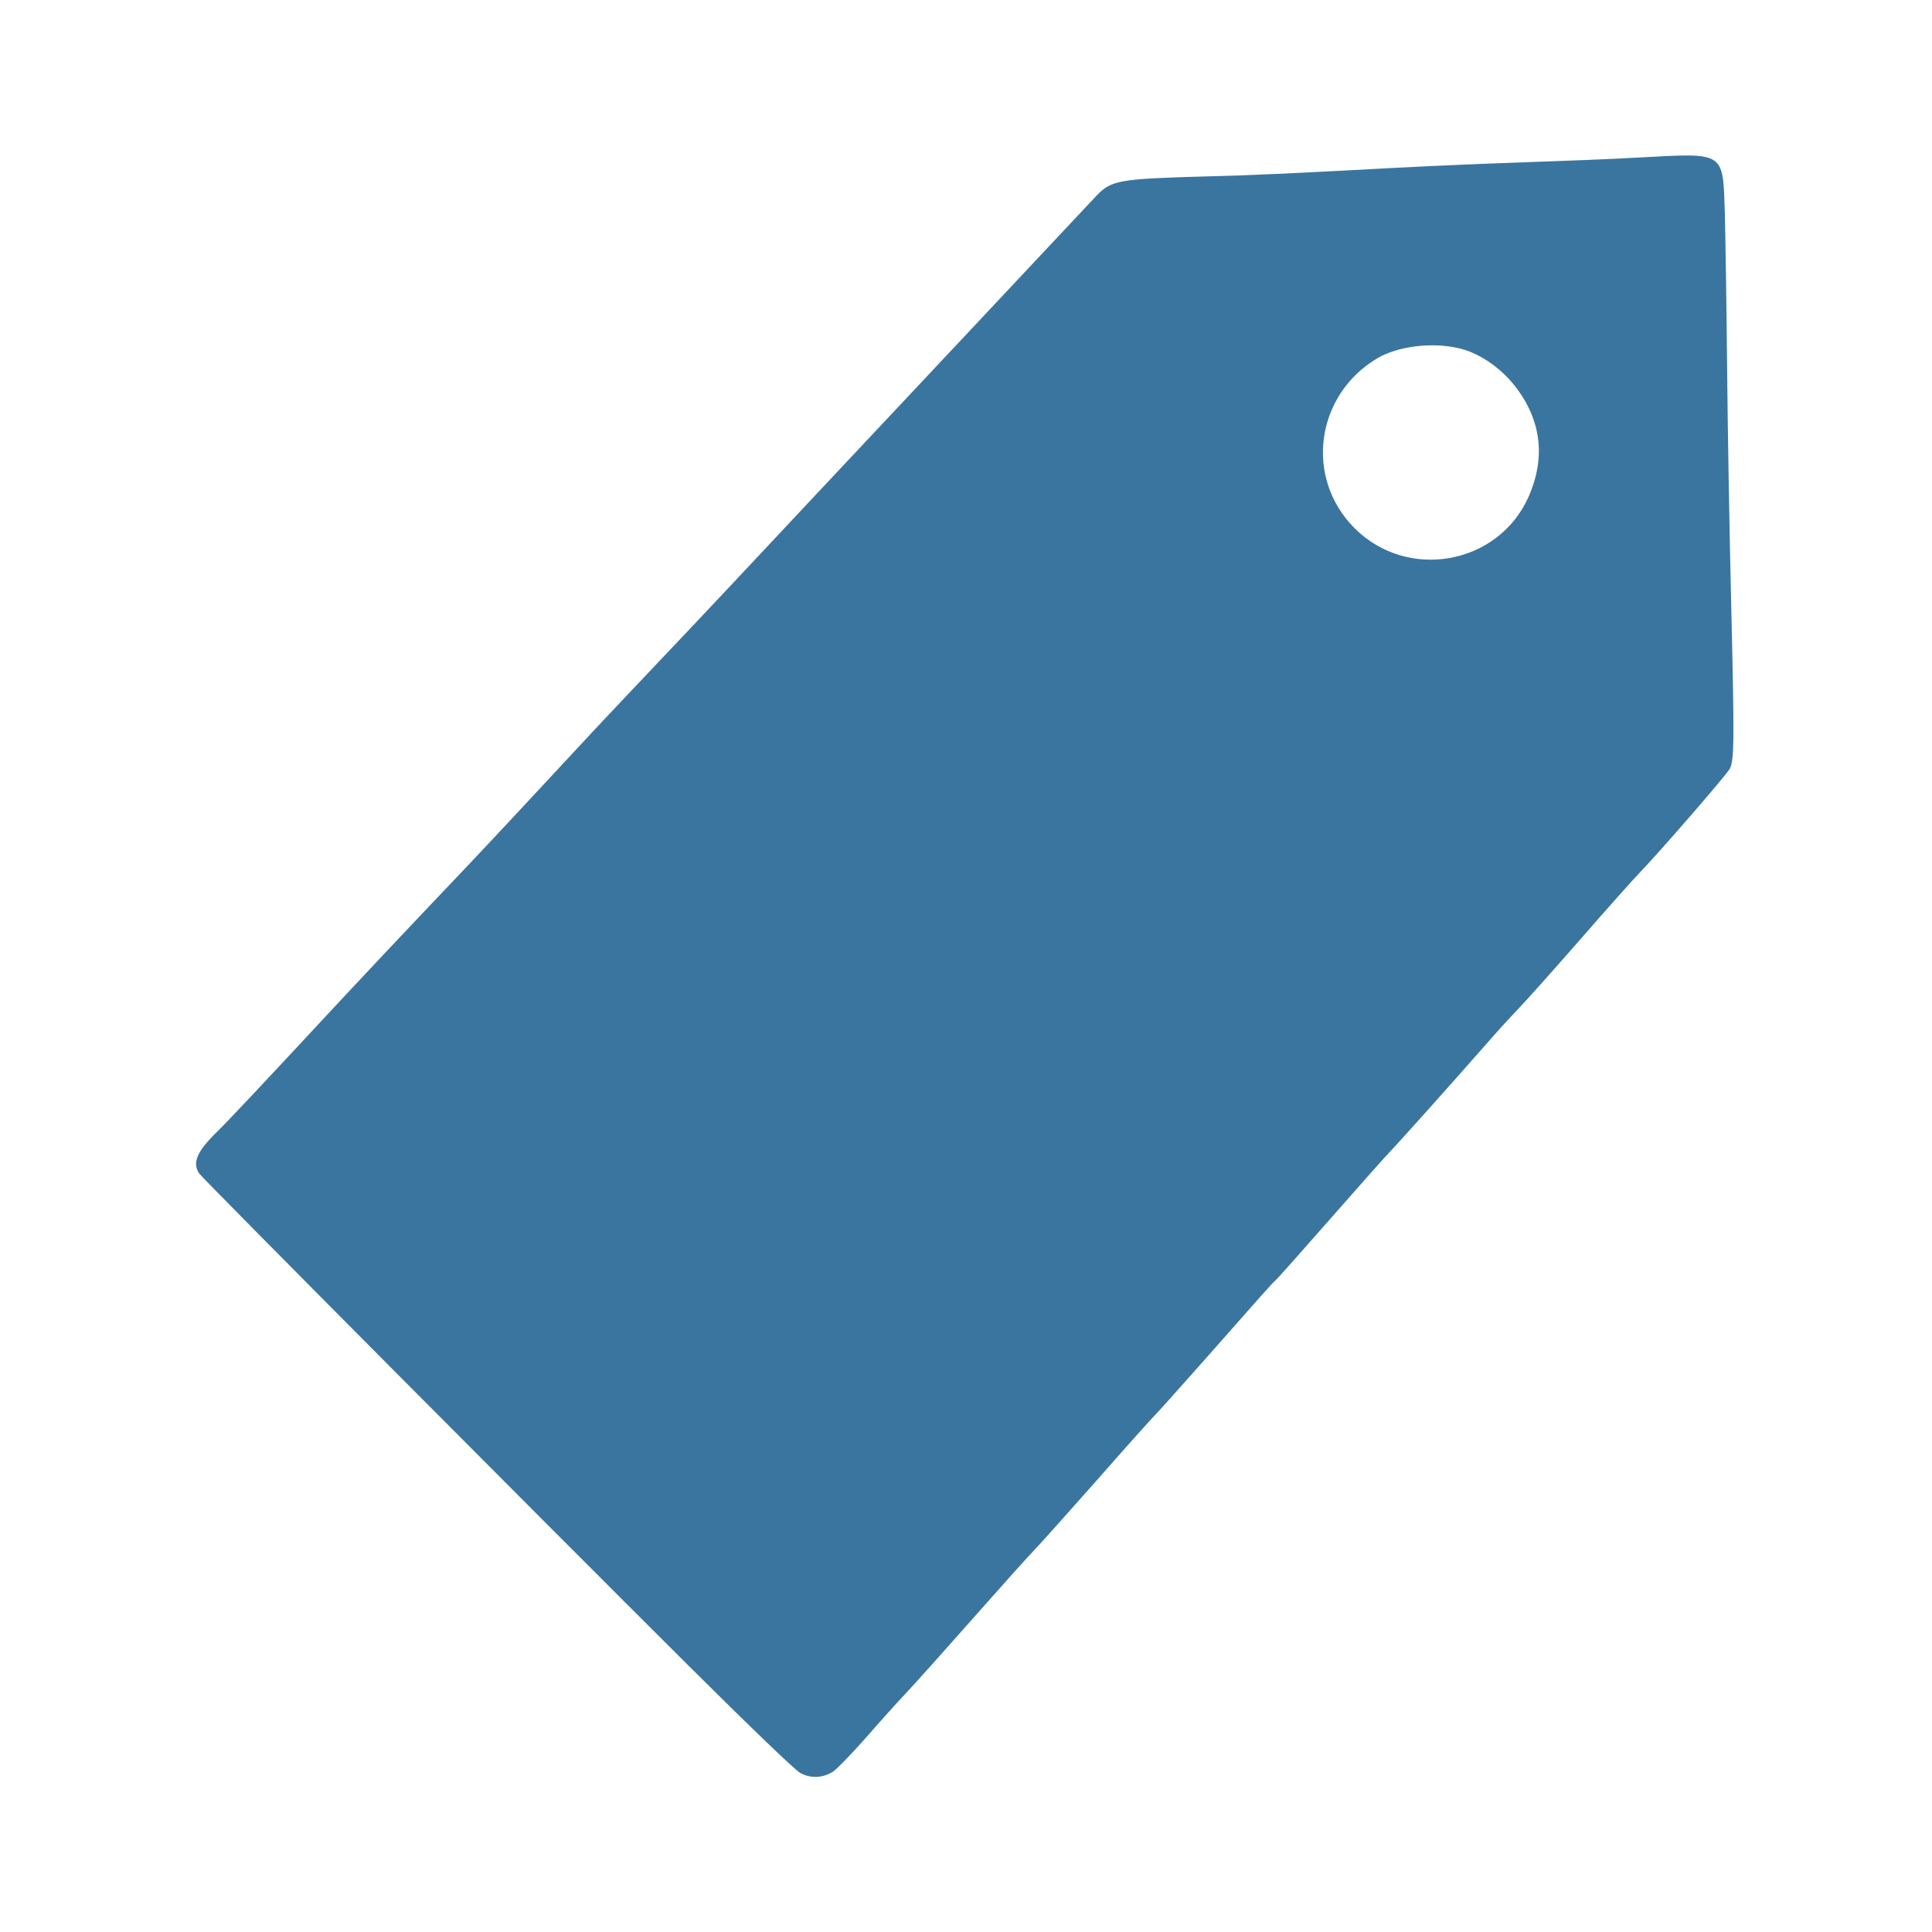
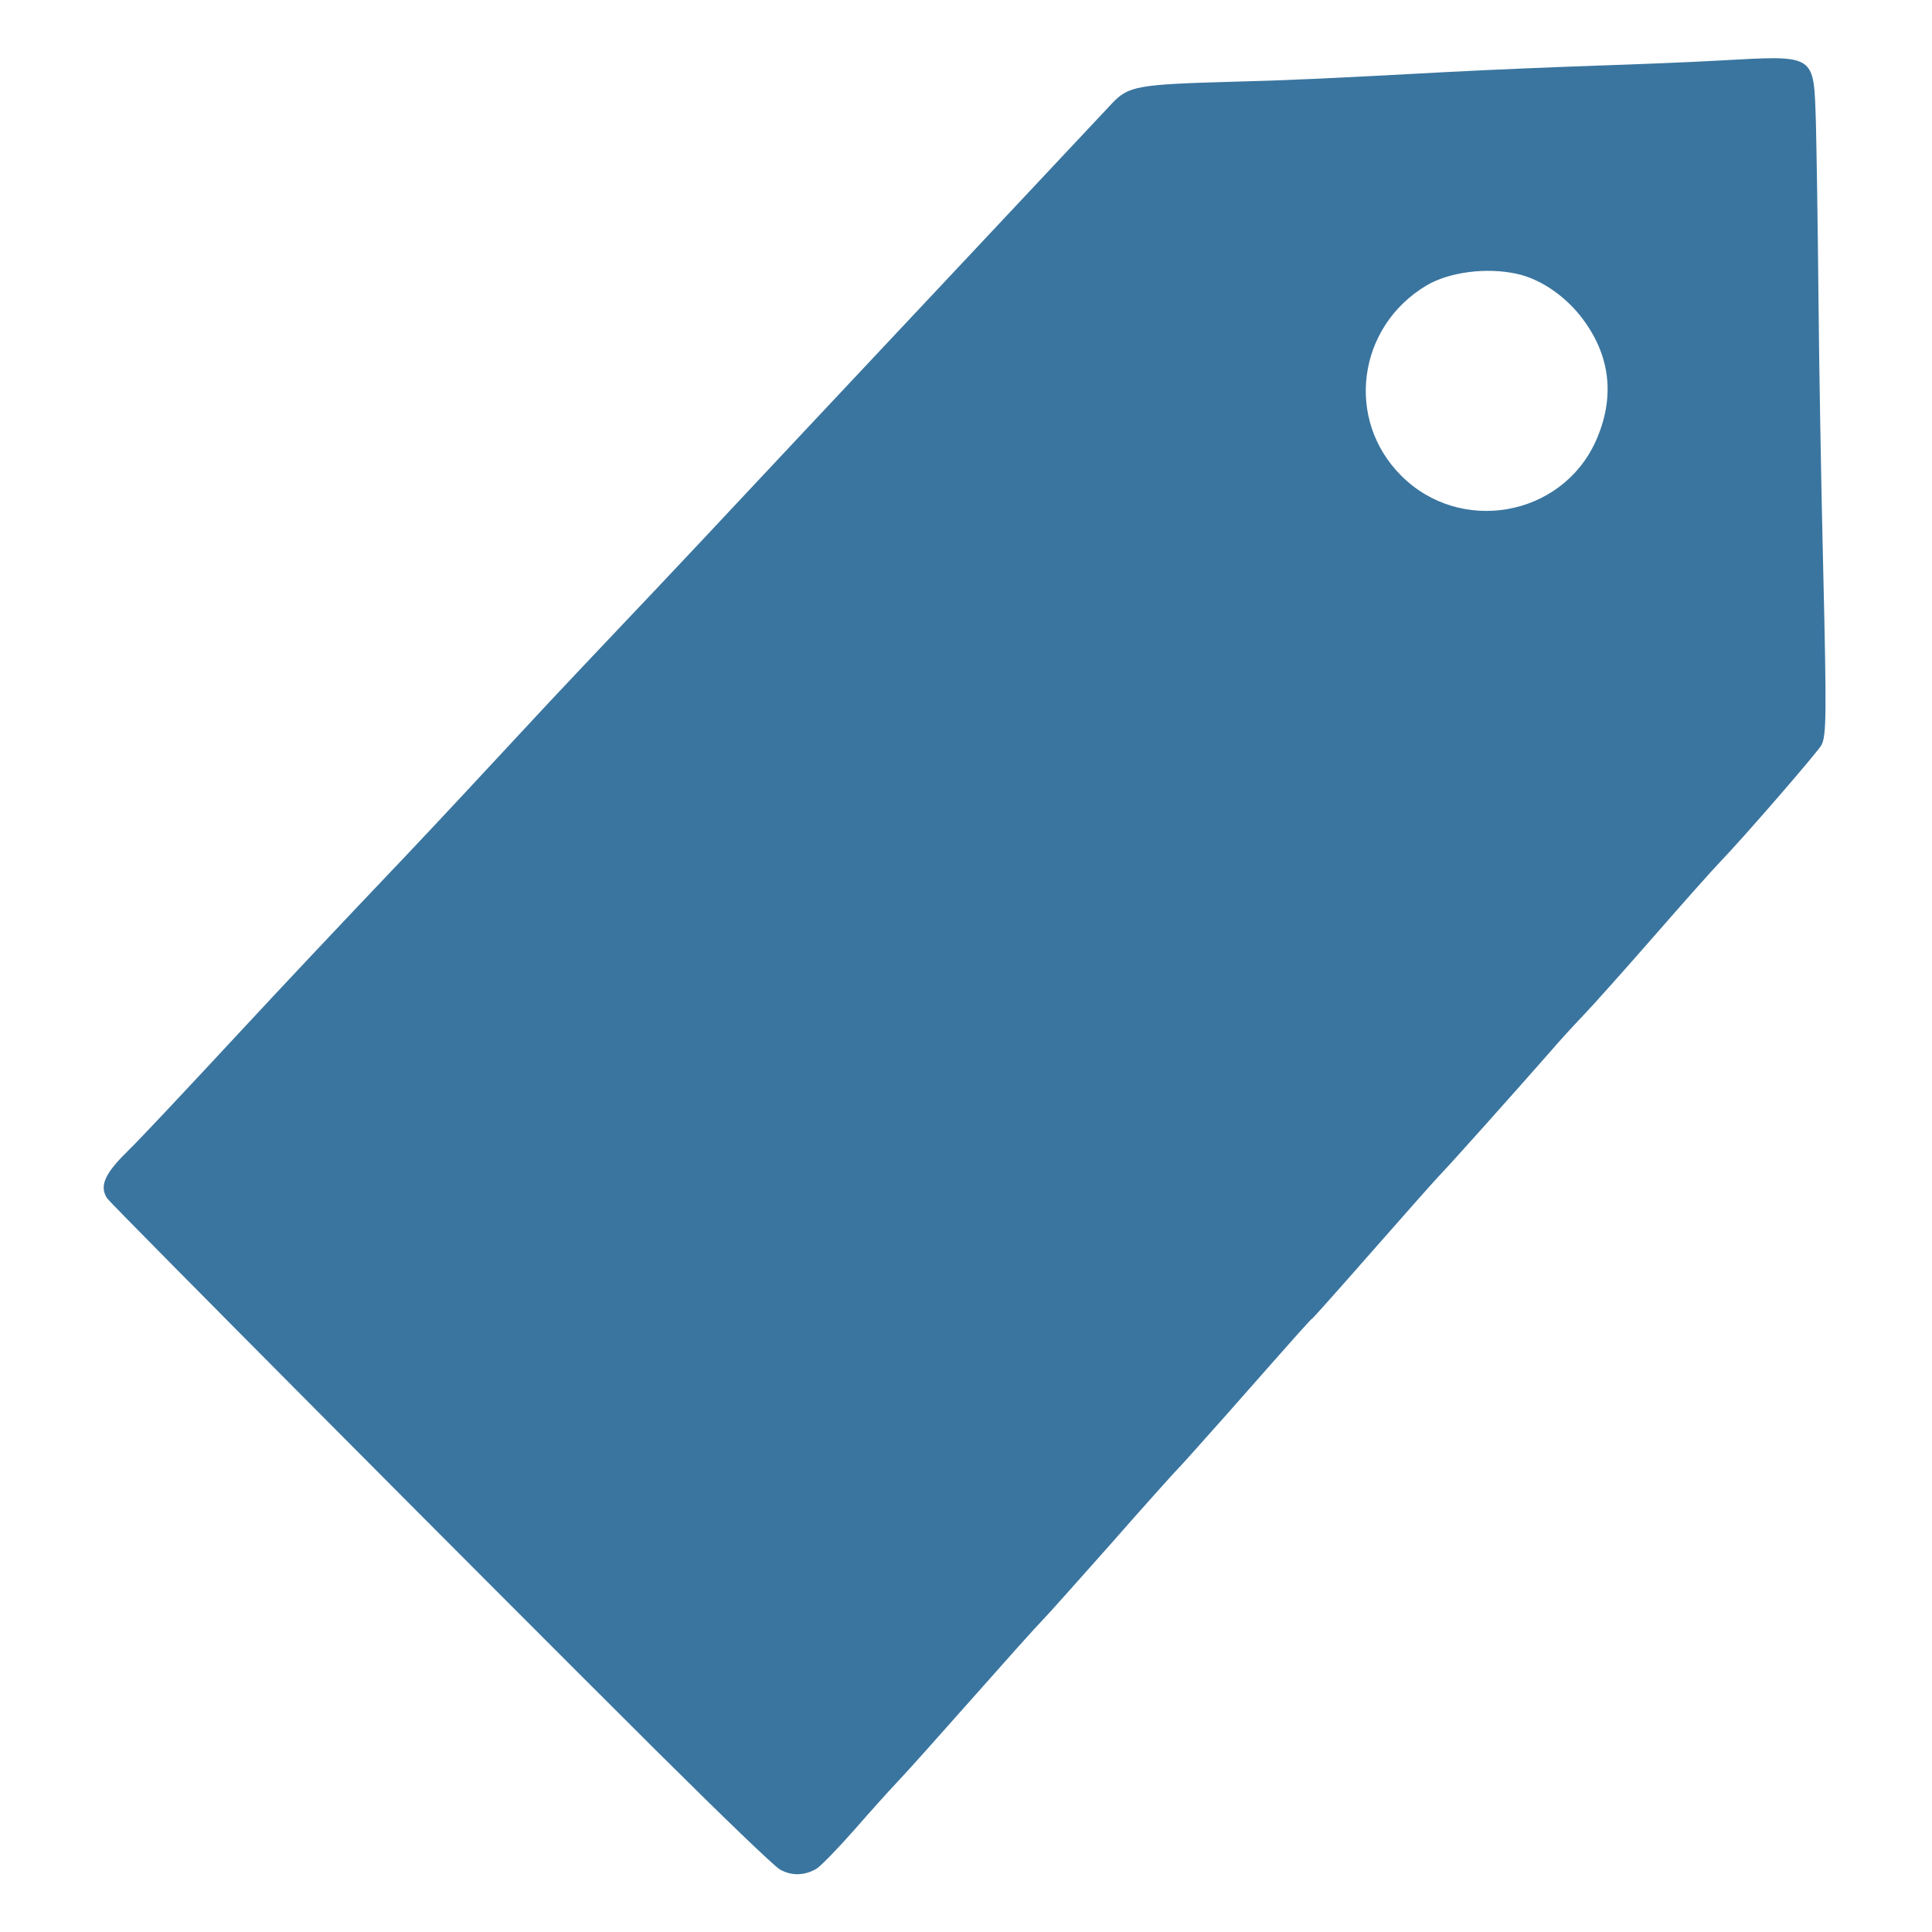
<svg xmlns="http://www.w3.org/2000/svg" viewBox="0 0 1024 1024" width="1024" height="1024" role="img" aria-label="Prof. Peptide coupon tag">
-   <g transform="translate(0,1024) scale(0.1,-0.1)" fill="#3A759F" stroke="none">
+   <g transform="translate(512,512) scale(1.12) translate(-512,-512) translate(0,1024) scale(0.1,-0.1)" fill="#3A759F" stroke="none">
    <path d="M8685 9405 c-137 -8 -396 -18 -575 -24 -179 -6 -496 -19 -705 -30 -591 -32 -773 -40 -1010 -46 -466 -13 -506 -20 -585 -104 -25 -26 -299 -319 -610 -650 -311 -331 -691 -736 -845 -900 -154 -164 -376 -401 -494 -527 -118 -126 -294 -312 -391 -414 -97 -102 -241 -255 -321 -340 -309 -333 -530 -570 -669 -717 -352 -370 -599 -633 -780 -828 -317 -341 -481 -516 -551 -585 -106 -104 -131 -163 -93 -220 19 -28 1763 -1782 2598 -2613 325 -323 559 -548 586 -563 55 -31 118 -29 174 5 20 13 98 93 174 179 75 86 171 193 213 237 42 44 201 222 354 395 153 173 298 335 323 360 24 24 172 190 329 367 156 178 299 337 317 355 18 18 124 137 236 263 350 397 392 444 399 447 4 2 135 149 292 328 157 179 301 341 320 360 34 34 353 391 509 569 41 48 113 127 160 176 48 50 198 218 335 375 137 157 279 317 316 355 109 113 459 517 477 550 24 46 25 137 8 860 -9 369 -19 940 -22 1270 -3 330 -9 698 -12 817 -11 328 5 318 -457 293z m-960 -1009 c108 -23 221 -98 302 -199 143 -181 168 -384 72 -596 -163 -356 -640 -440 -919 -161 -267 266 -208 706 120 901 107 63 282 86 425 55z" />
  </g>
</svg>
